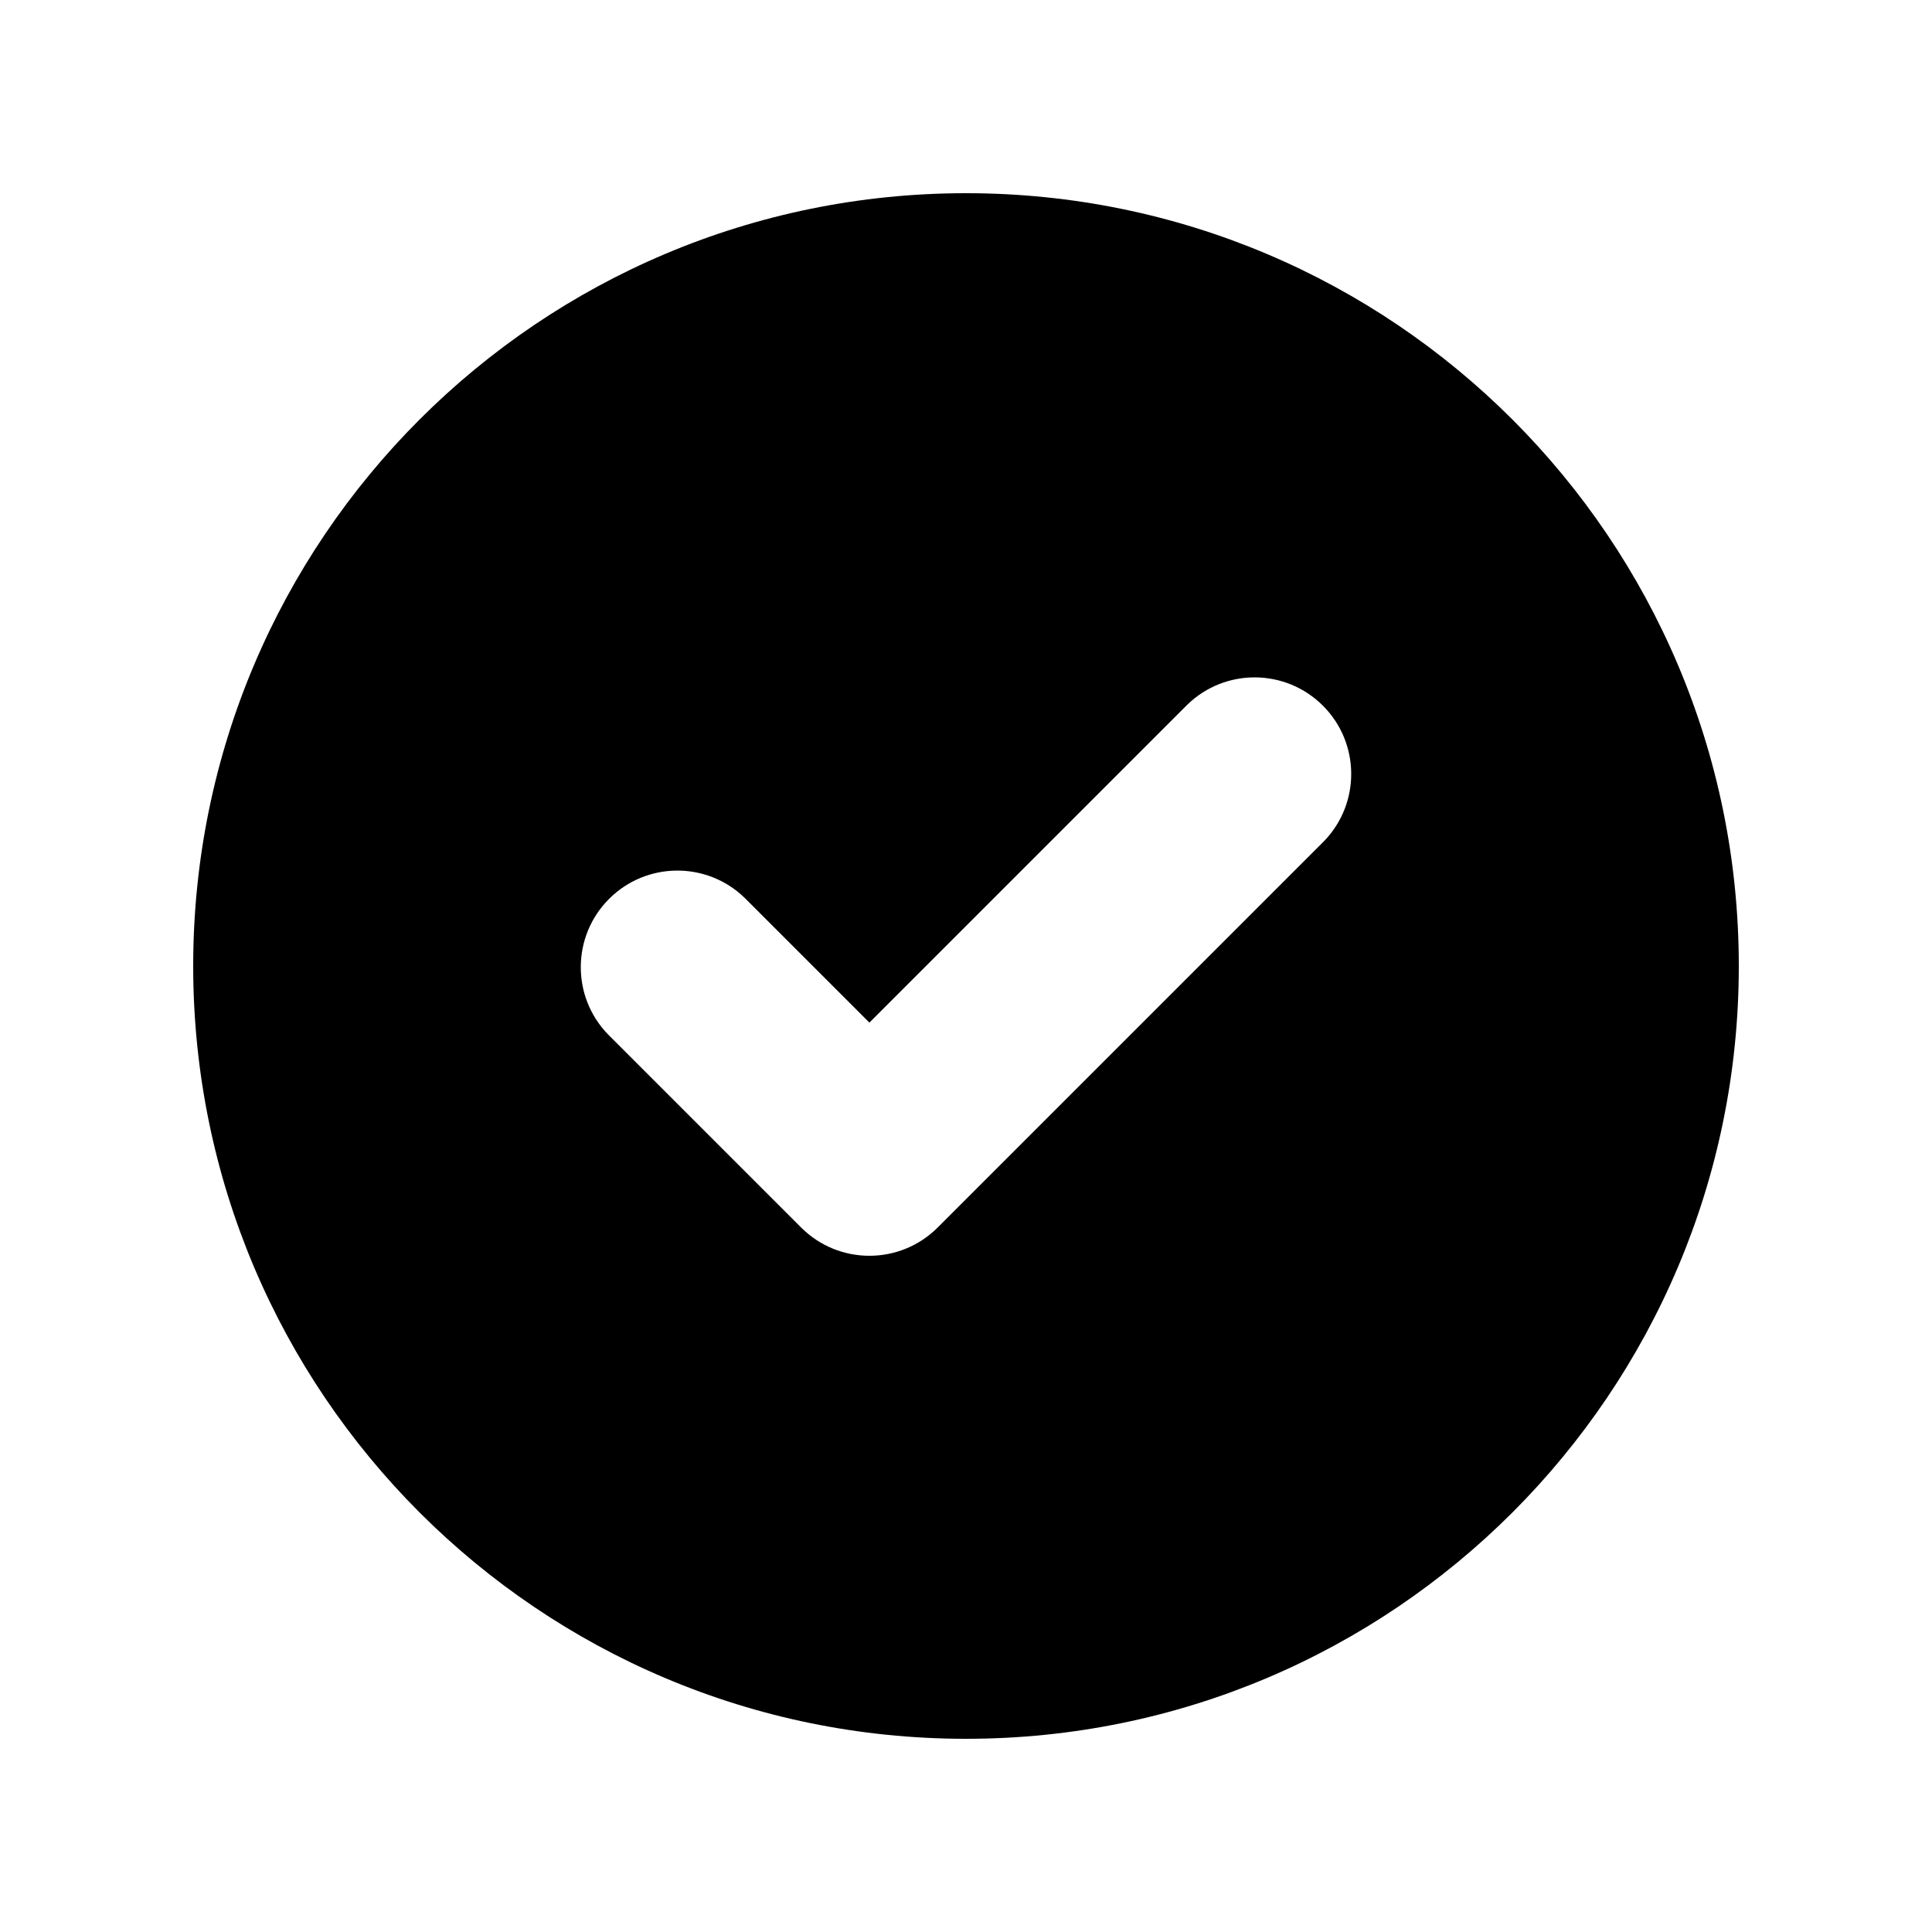
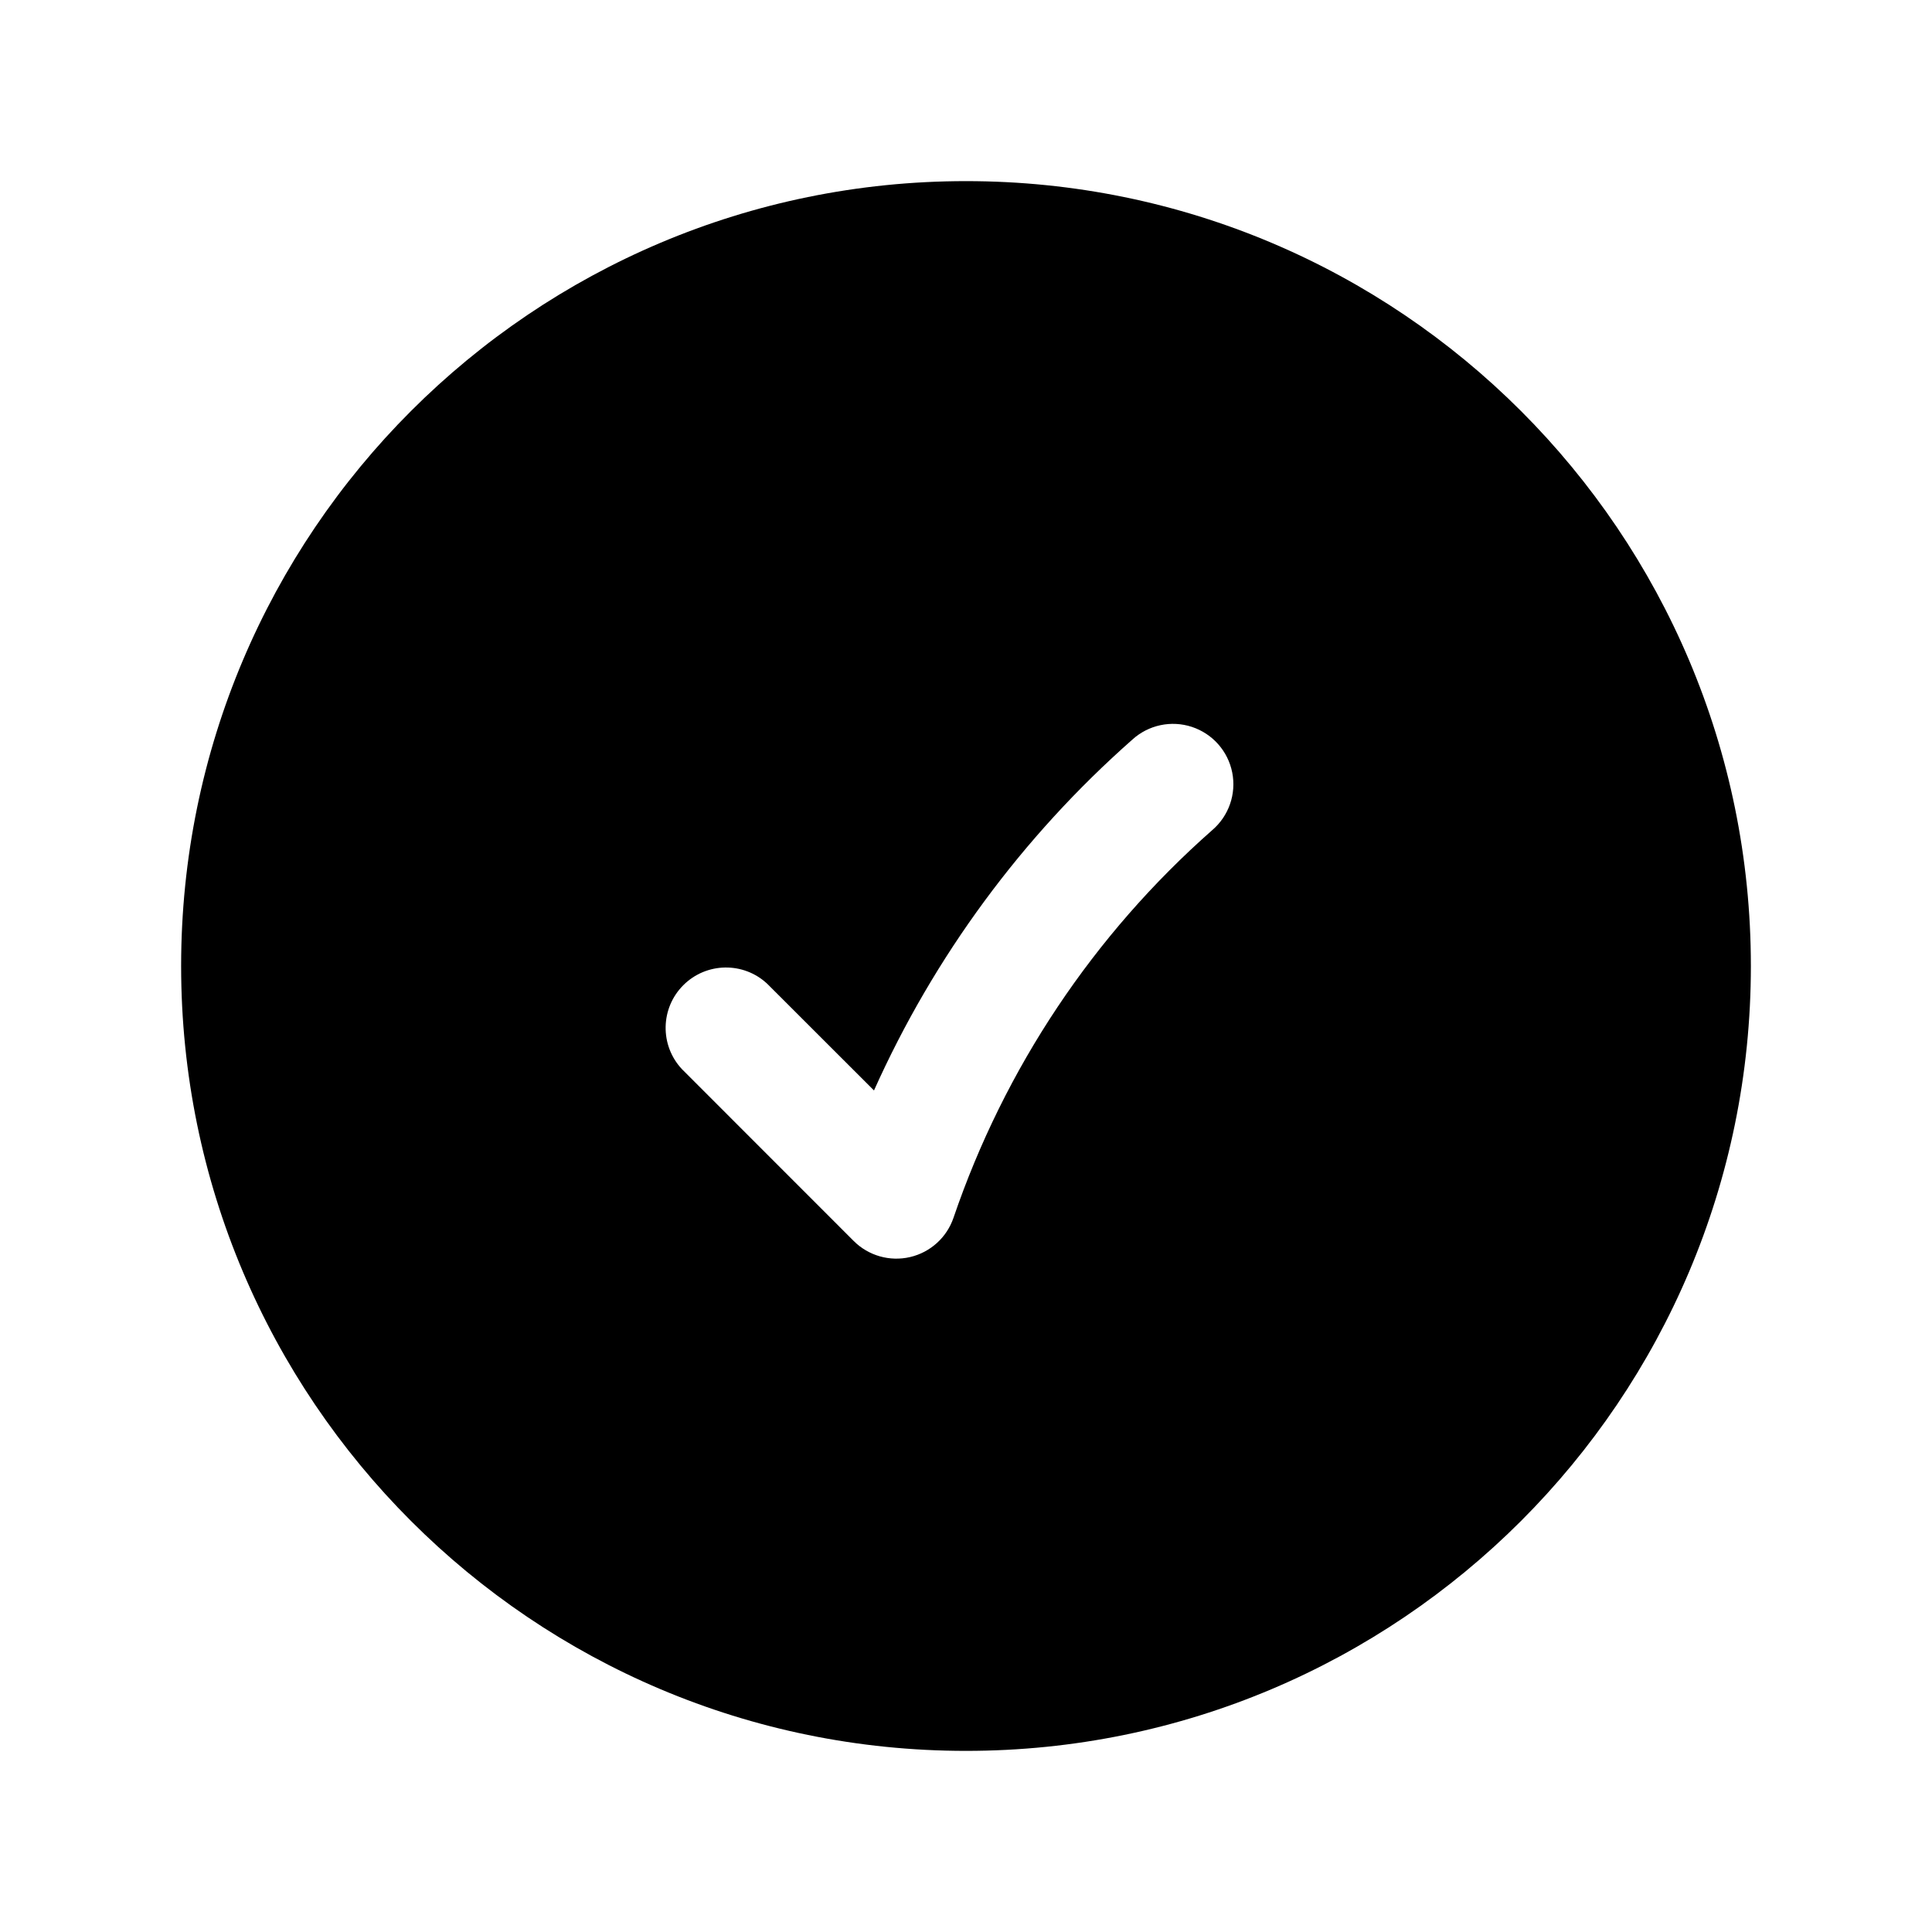
- <svg xmlns="http://www.w3.org/2000/svg" viewBox="0 0 20 20" fill="currentColor">
-   <path fill-rule="evenodd" d="M10 18a8 8 0 100-16 8 8 0 000 16zm3.707-9.293a1 1 0 00-1.414-1.414L9 10.586 7.707 9.293a1 1 0 00-1.414 1.414l2 2a1 1 0 001.414 0l4-4z" clip-rule="evenodd" />
+ <svg xmlns="http://www.w3.org/2000/svg" viewBox="0 0 24 24" fill="currentColor" aria-hidden="true">
+   <path fill-rule="evenodd" d="M12 2.25c-5.385 0-9.75 4.365-9.75 9.75s4.365 9.75 9.75 9.75 9.75-4.365 9.75-9.75S17.385 2.25 12 2.25zm3.059 8.062a.75.75 0 10-.993-1.124 12.785 12.785 0 00-3.209 4.358L9.53 12.22a.75.75 0 00-1.06 1.06l2.135 2.136a.75.75 0 001.24-.289 11.264 11.264 0 013.214-4.815z" clip-rule="evenodd" />
</svg>
